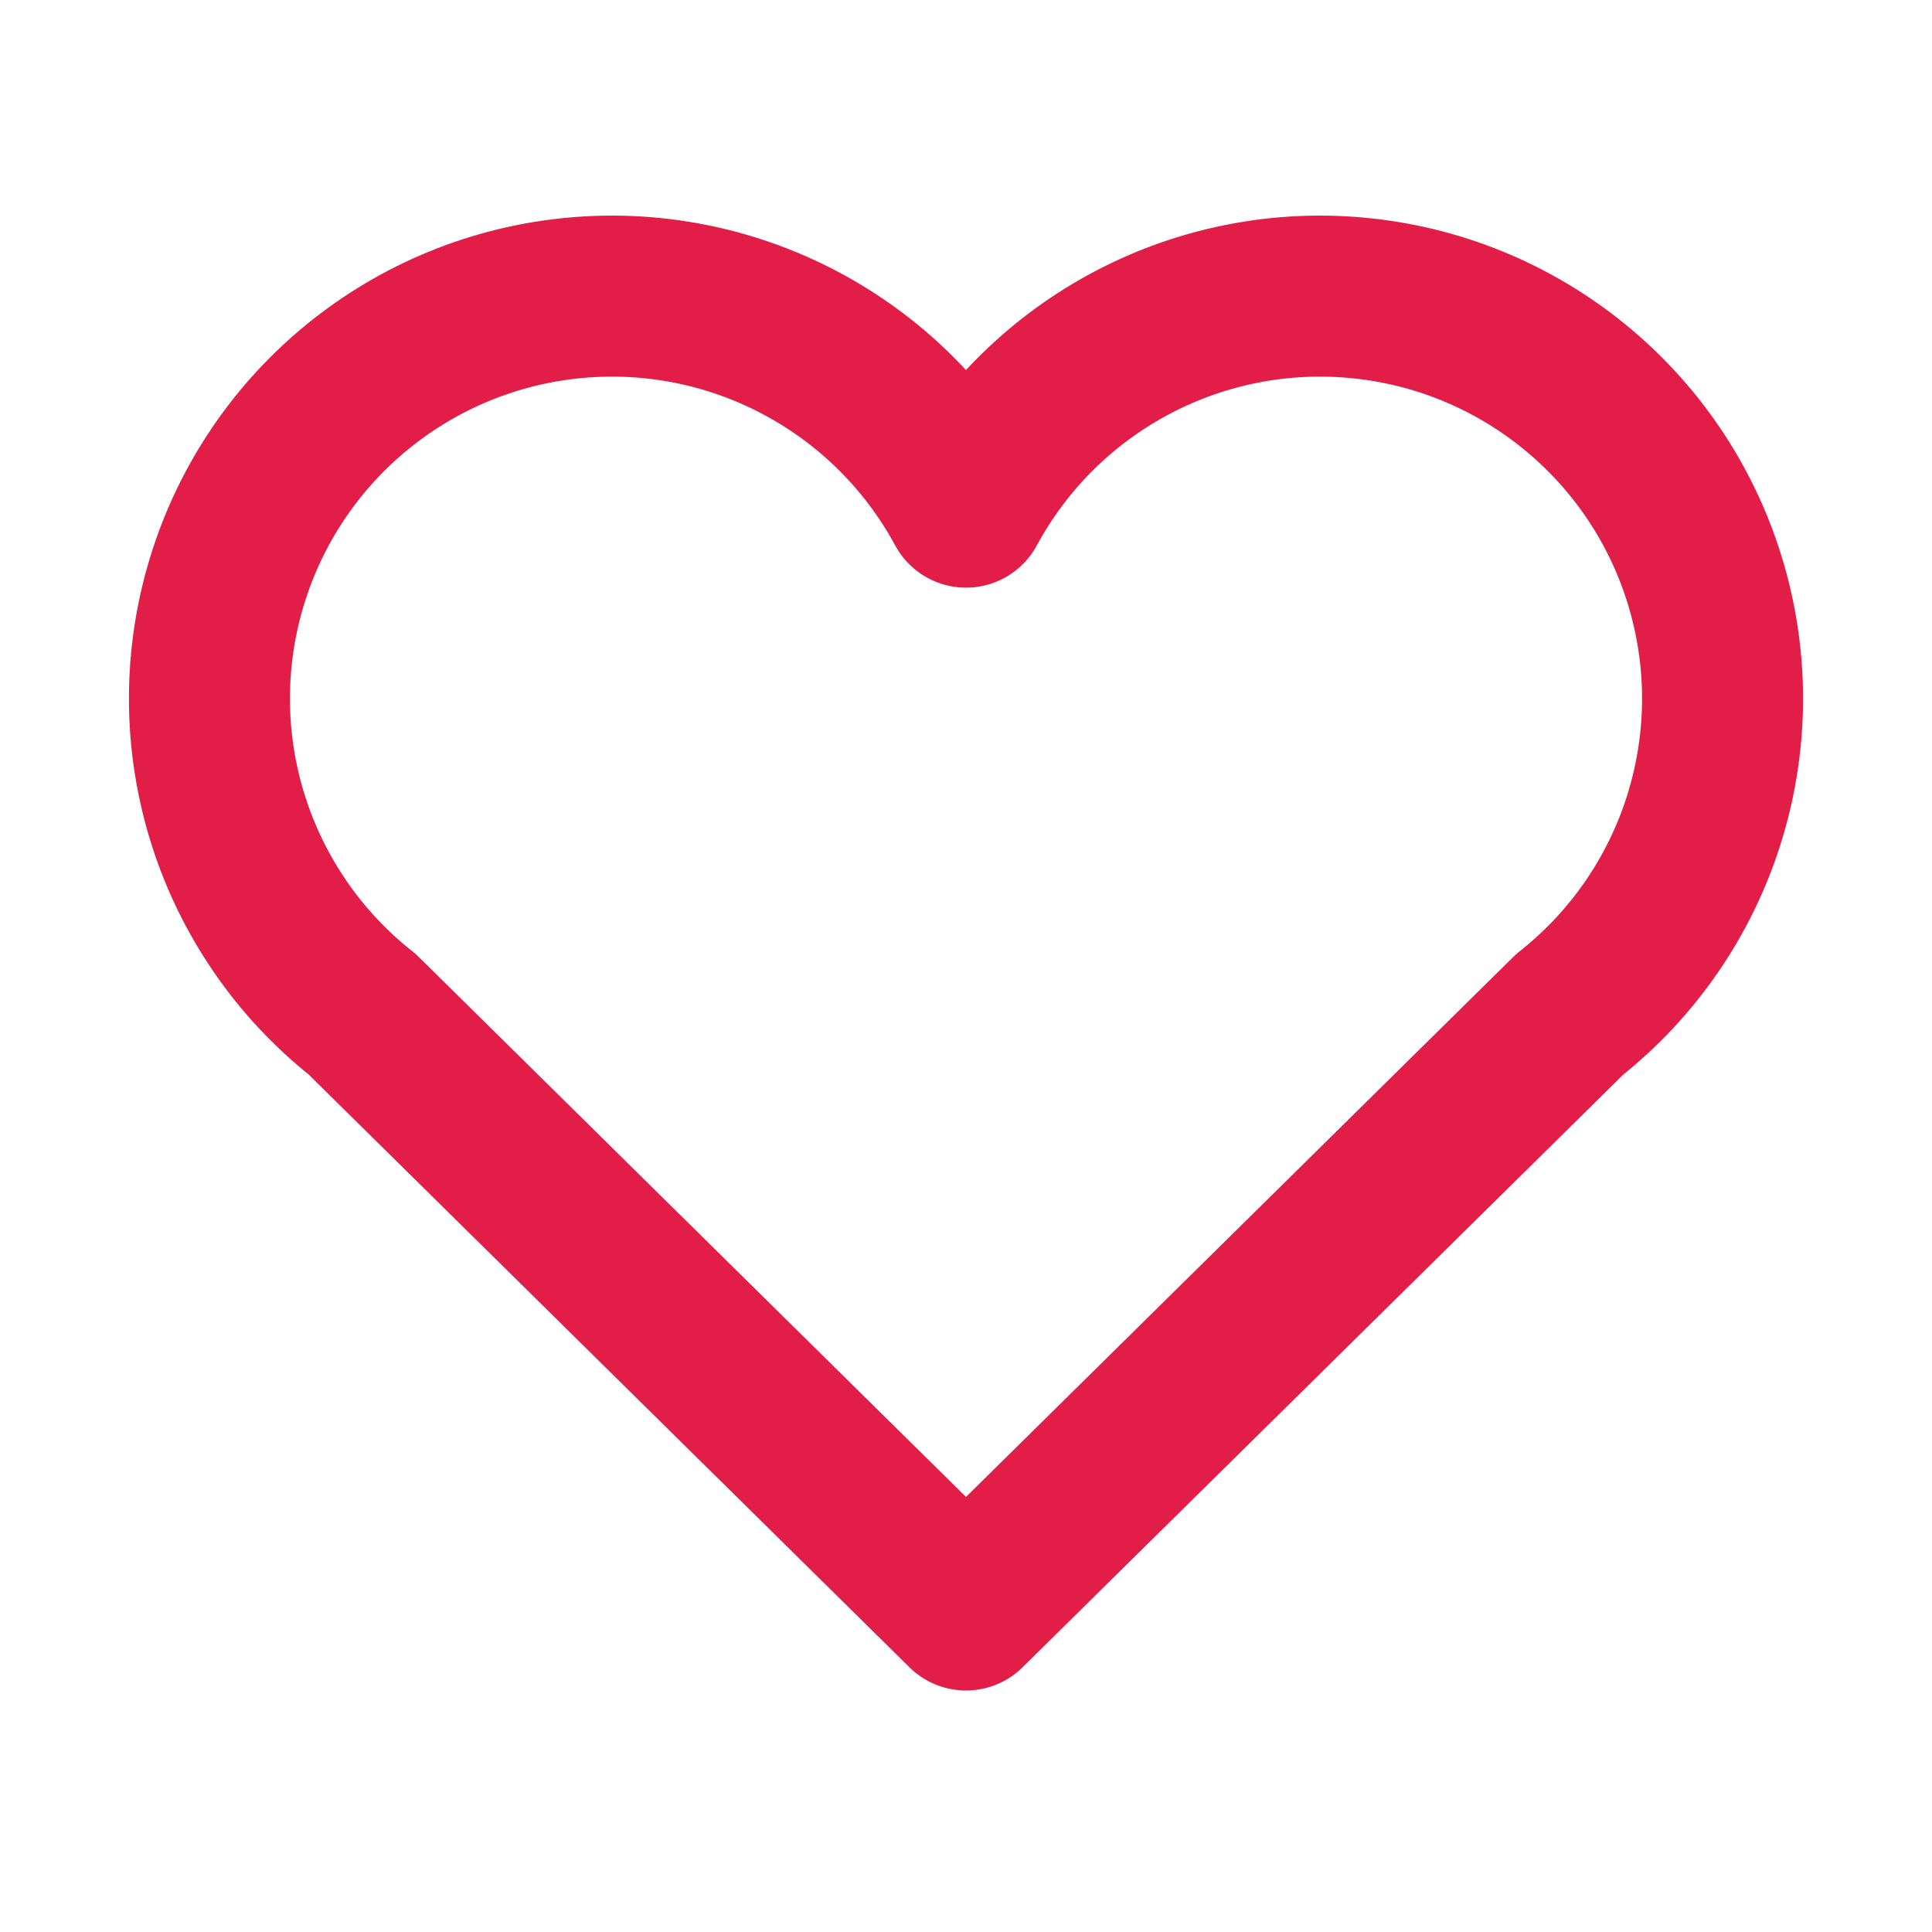
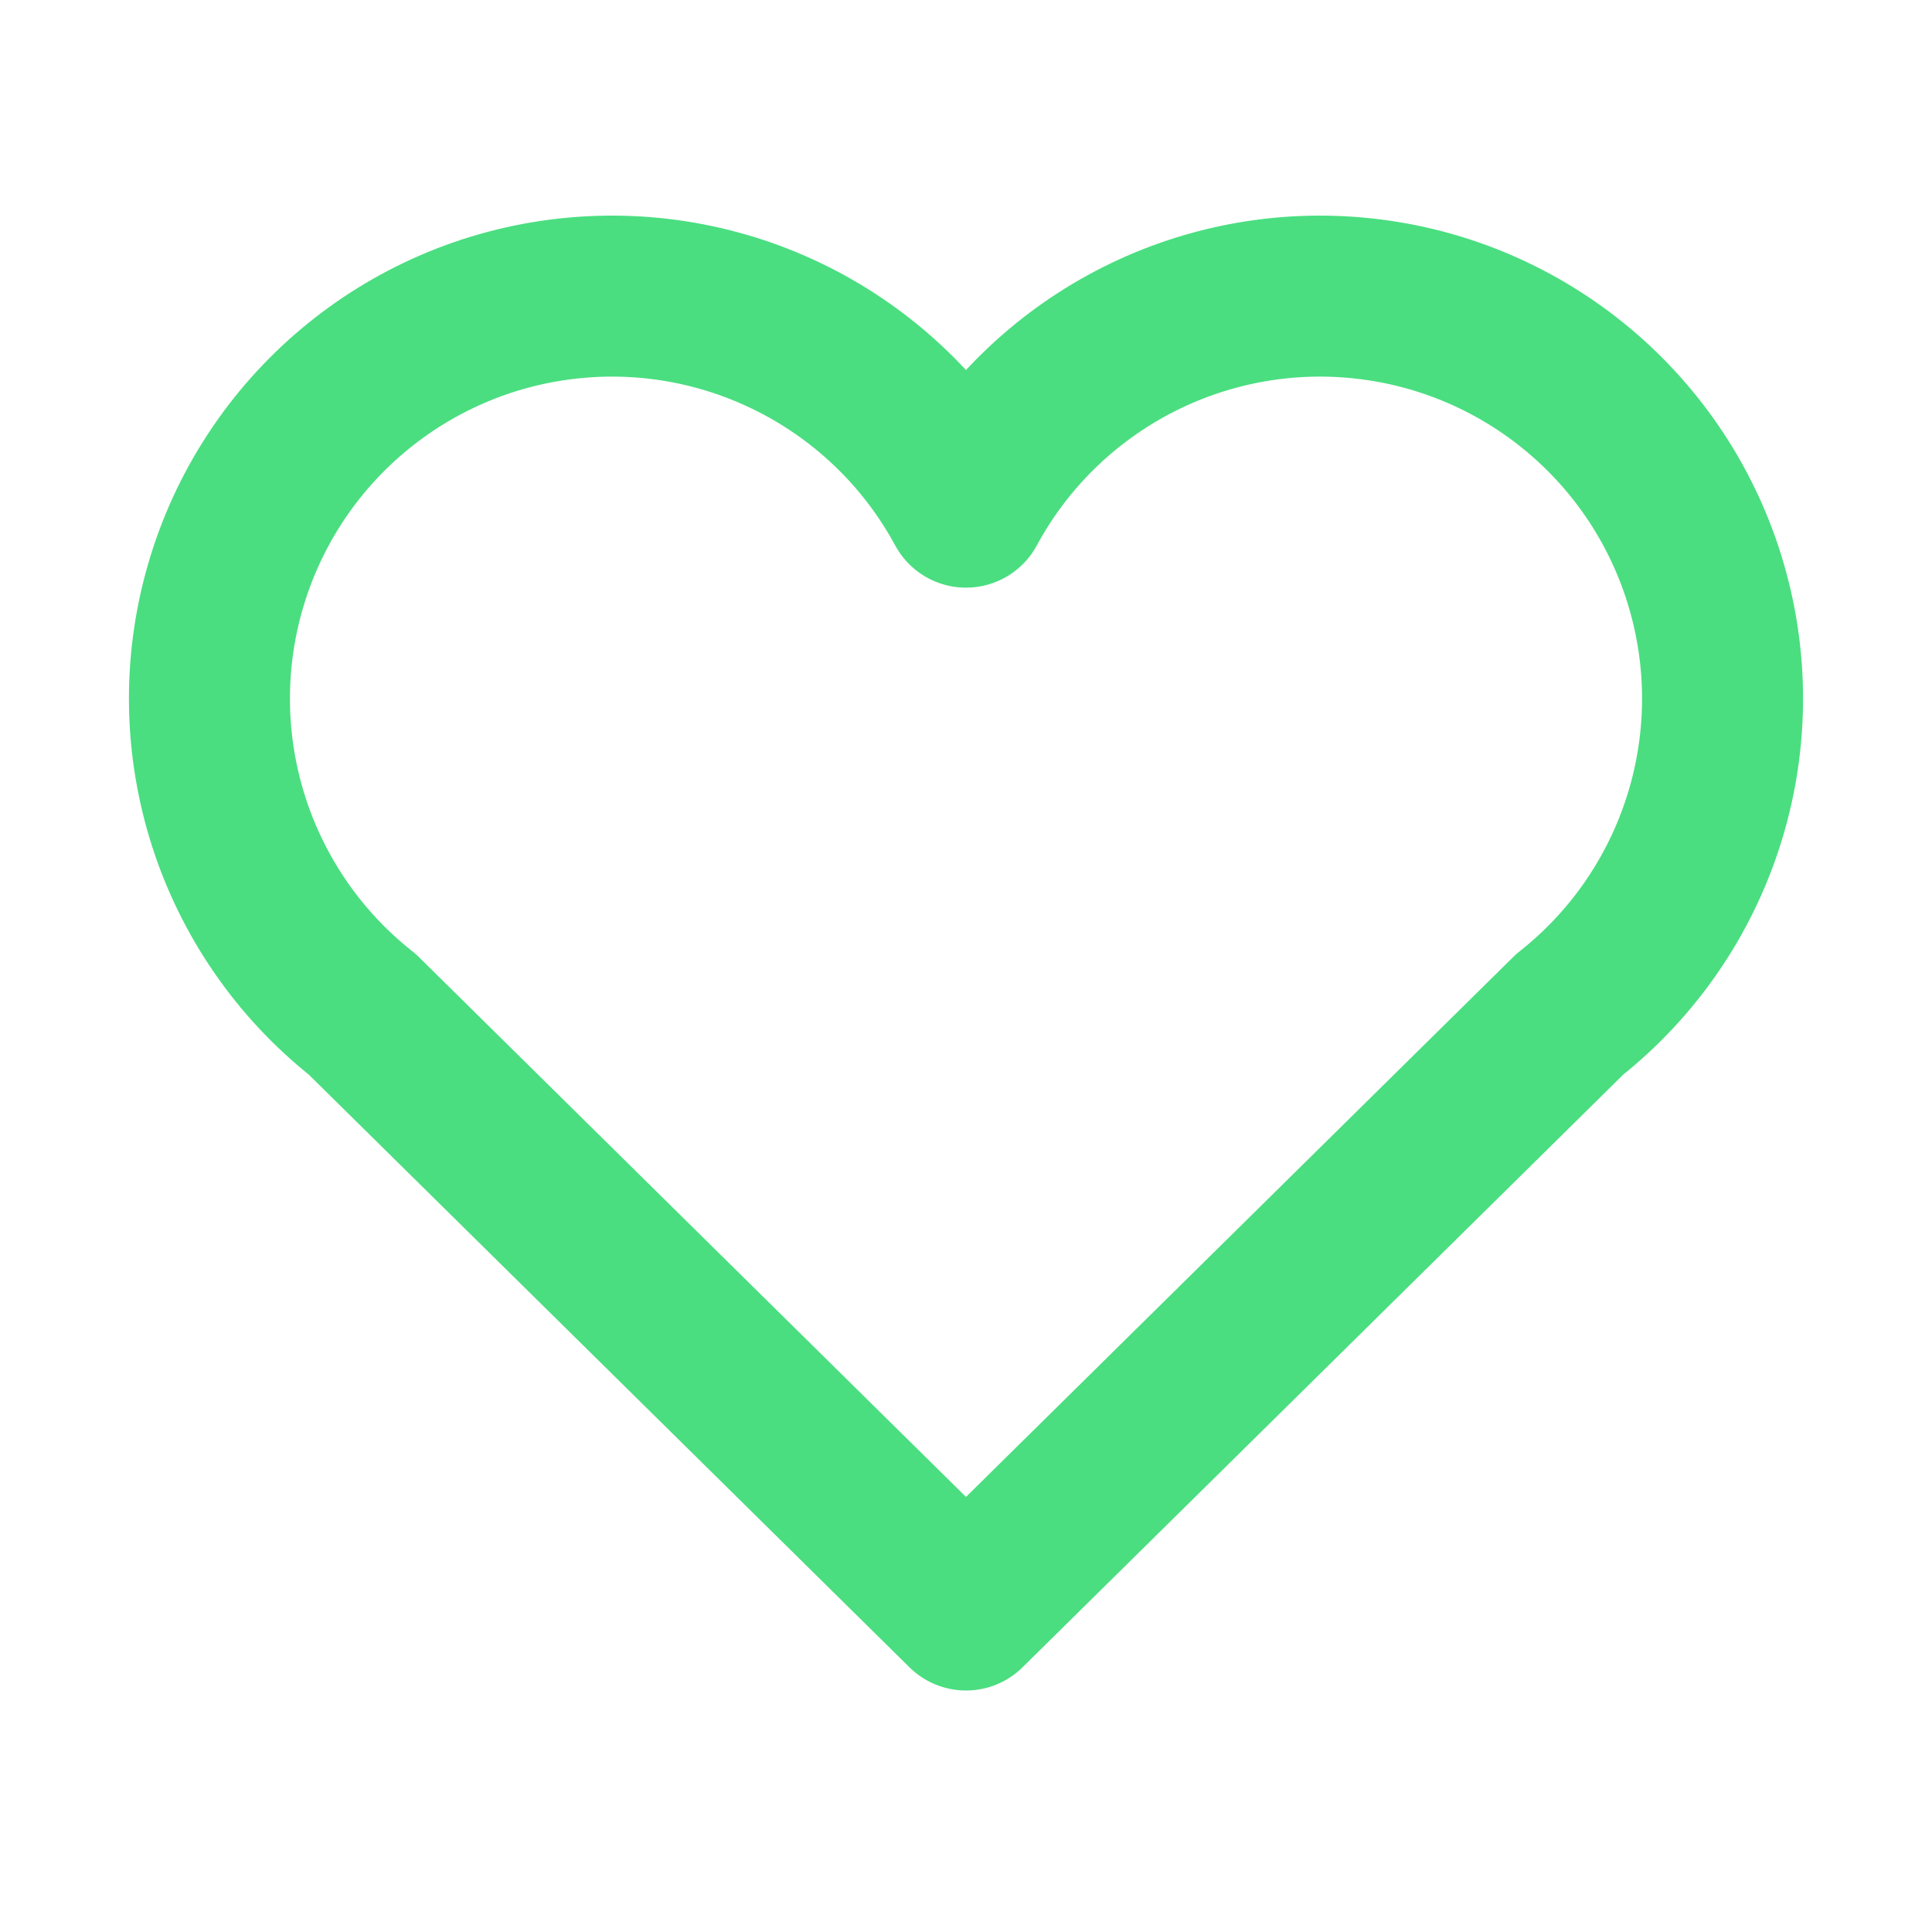
- <svg xmlns="http://www.w3.org/2000/svg" viewBox="0 0 24 24" fill="none" stroke="#e11d48" stroke-width="2" stroke-linecap="round" stroke-linejoin="round">
+ <svg xmlns="http://www.w3.org/2000/svg" viewBox="0 0 24 24" fill="none" stroke="#4ade80" stroke-width="2" stroke-linecap="round" stroke-linejoin="round">
  <path d="M19.5 12.6 12 20l-7.5-7.4A5 5 0 1 1 12 6.3a5 5 0 1 1 7.5 6.3Z" />
</svg>
